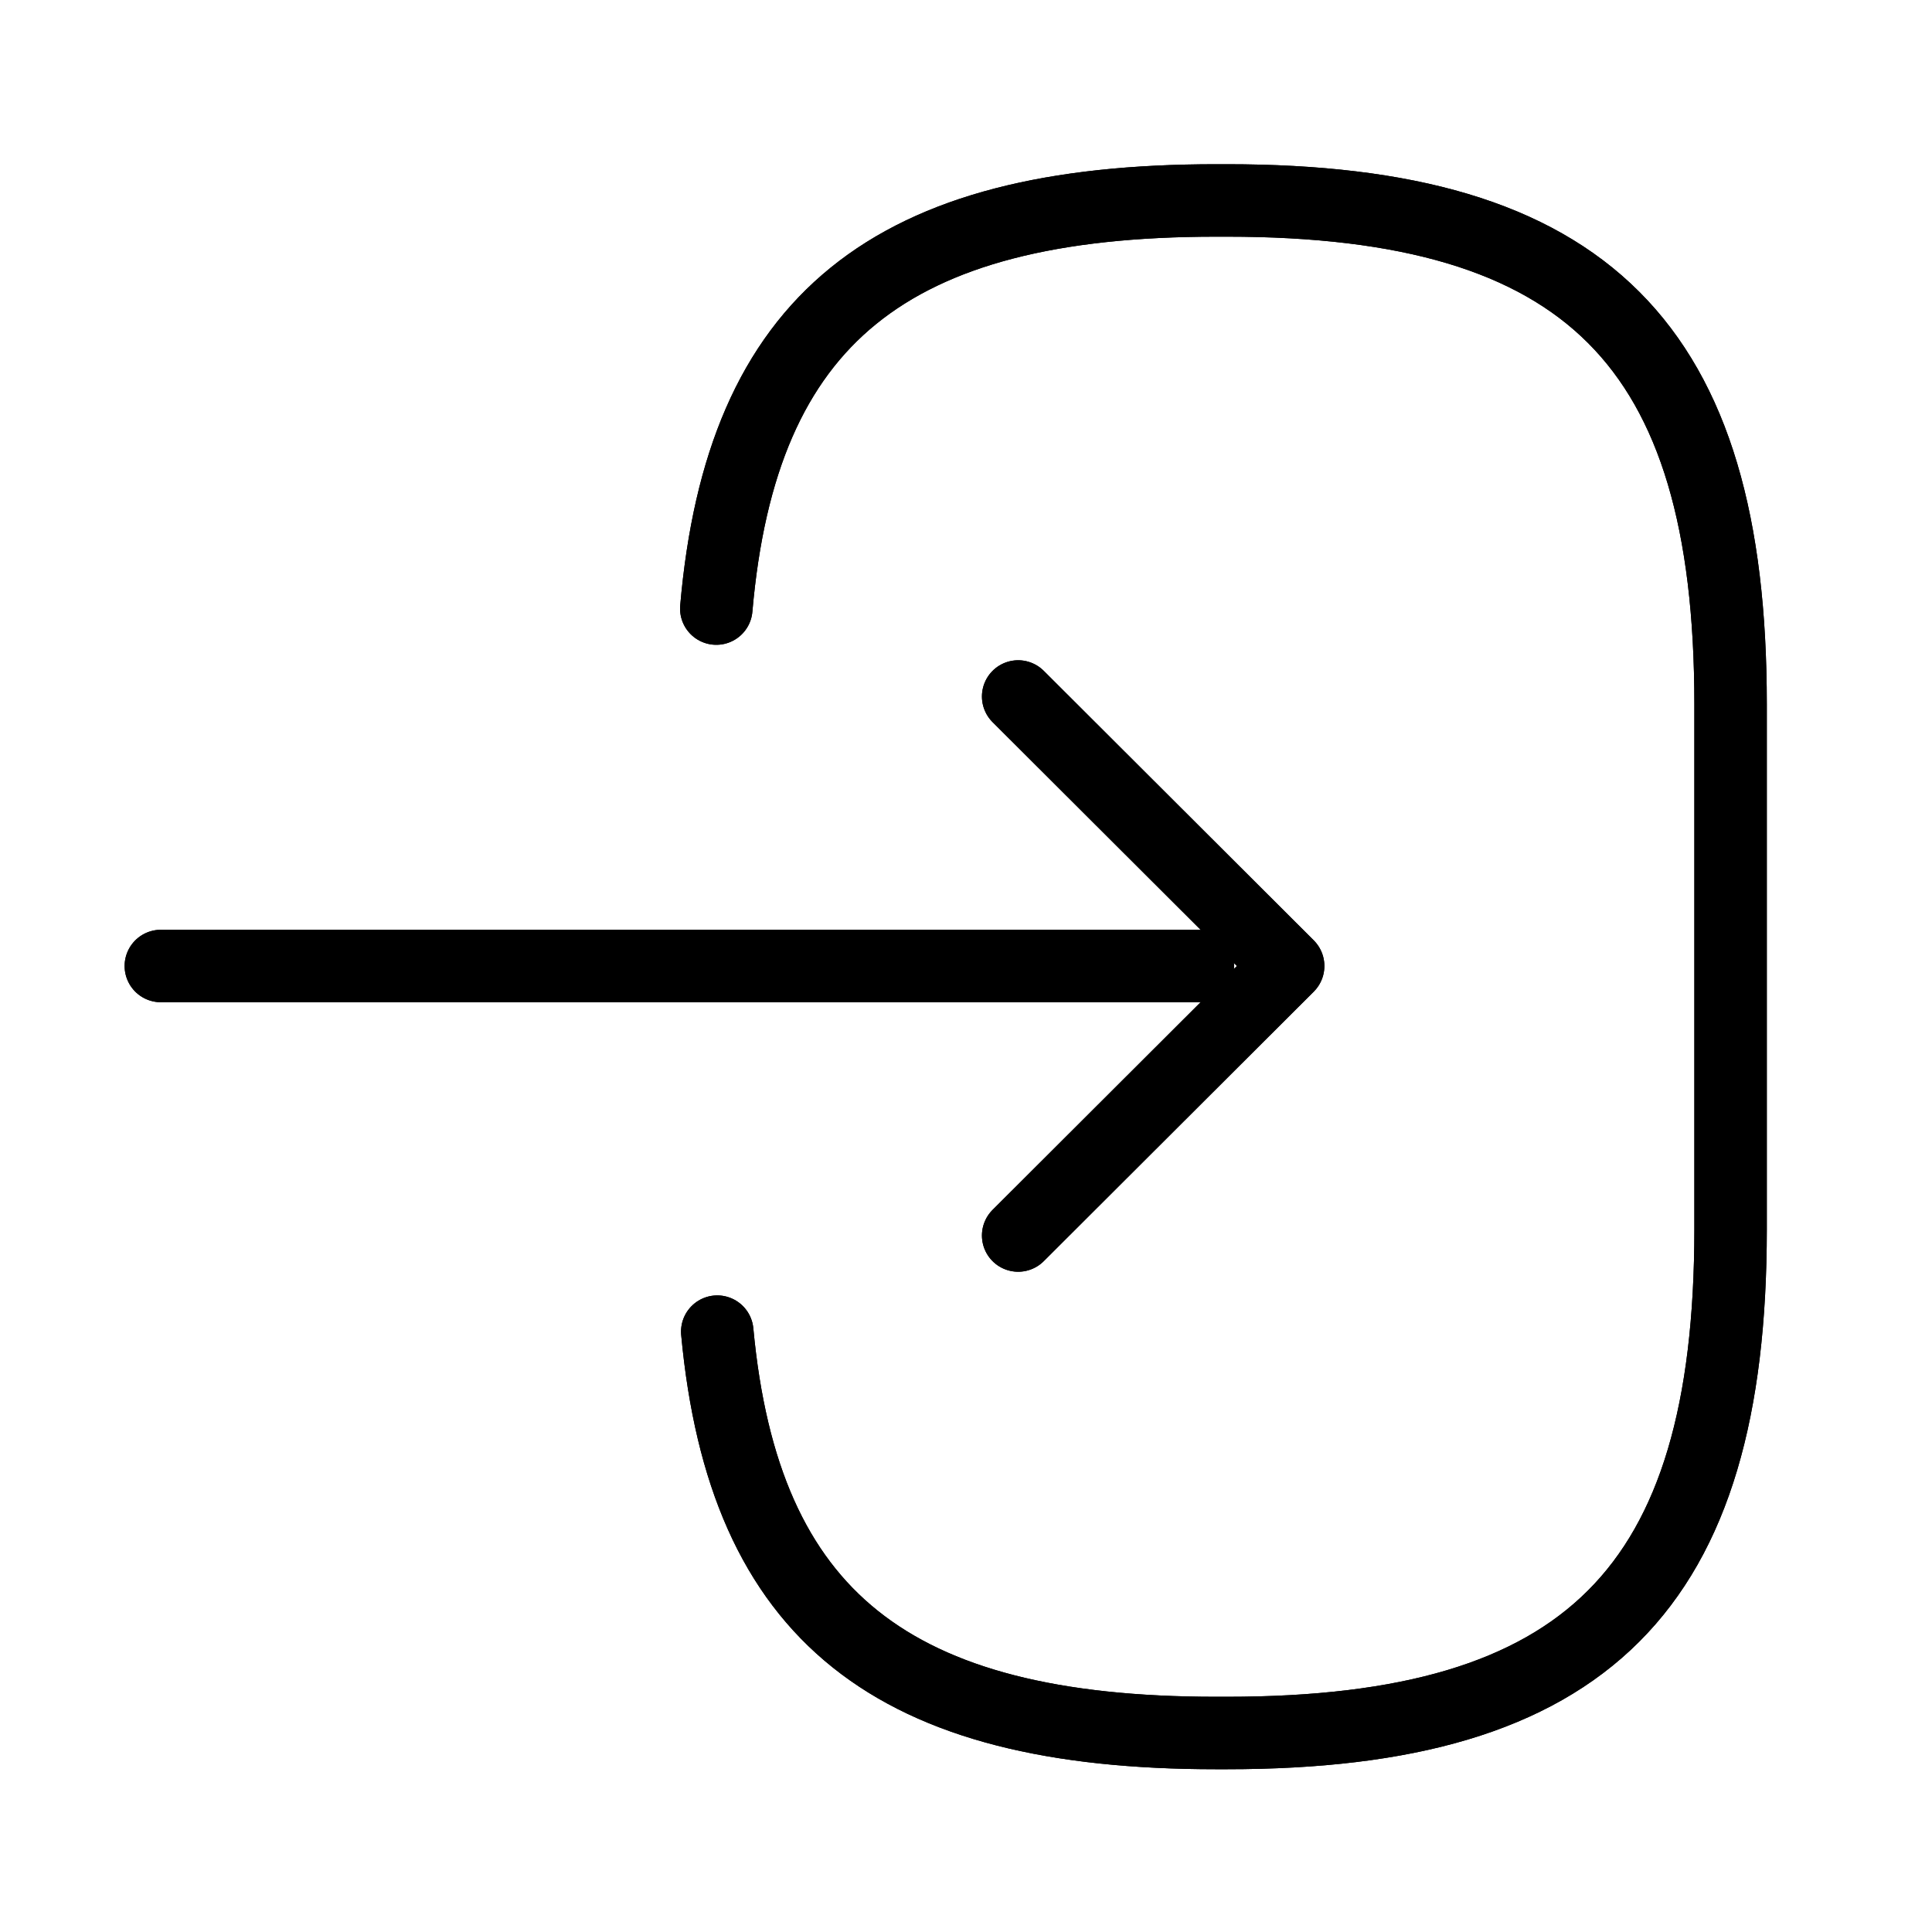
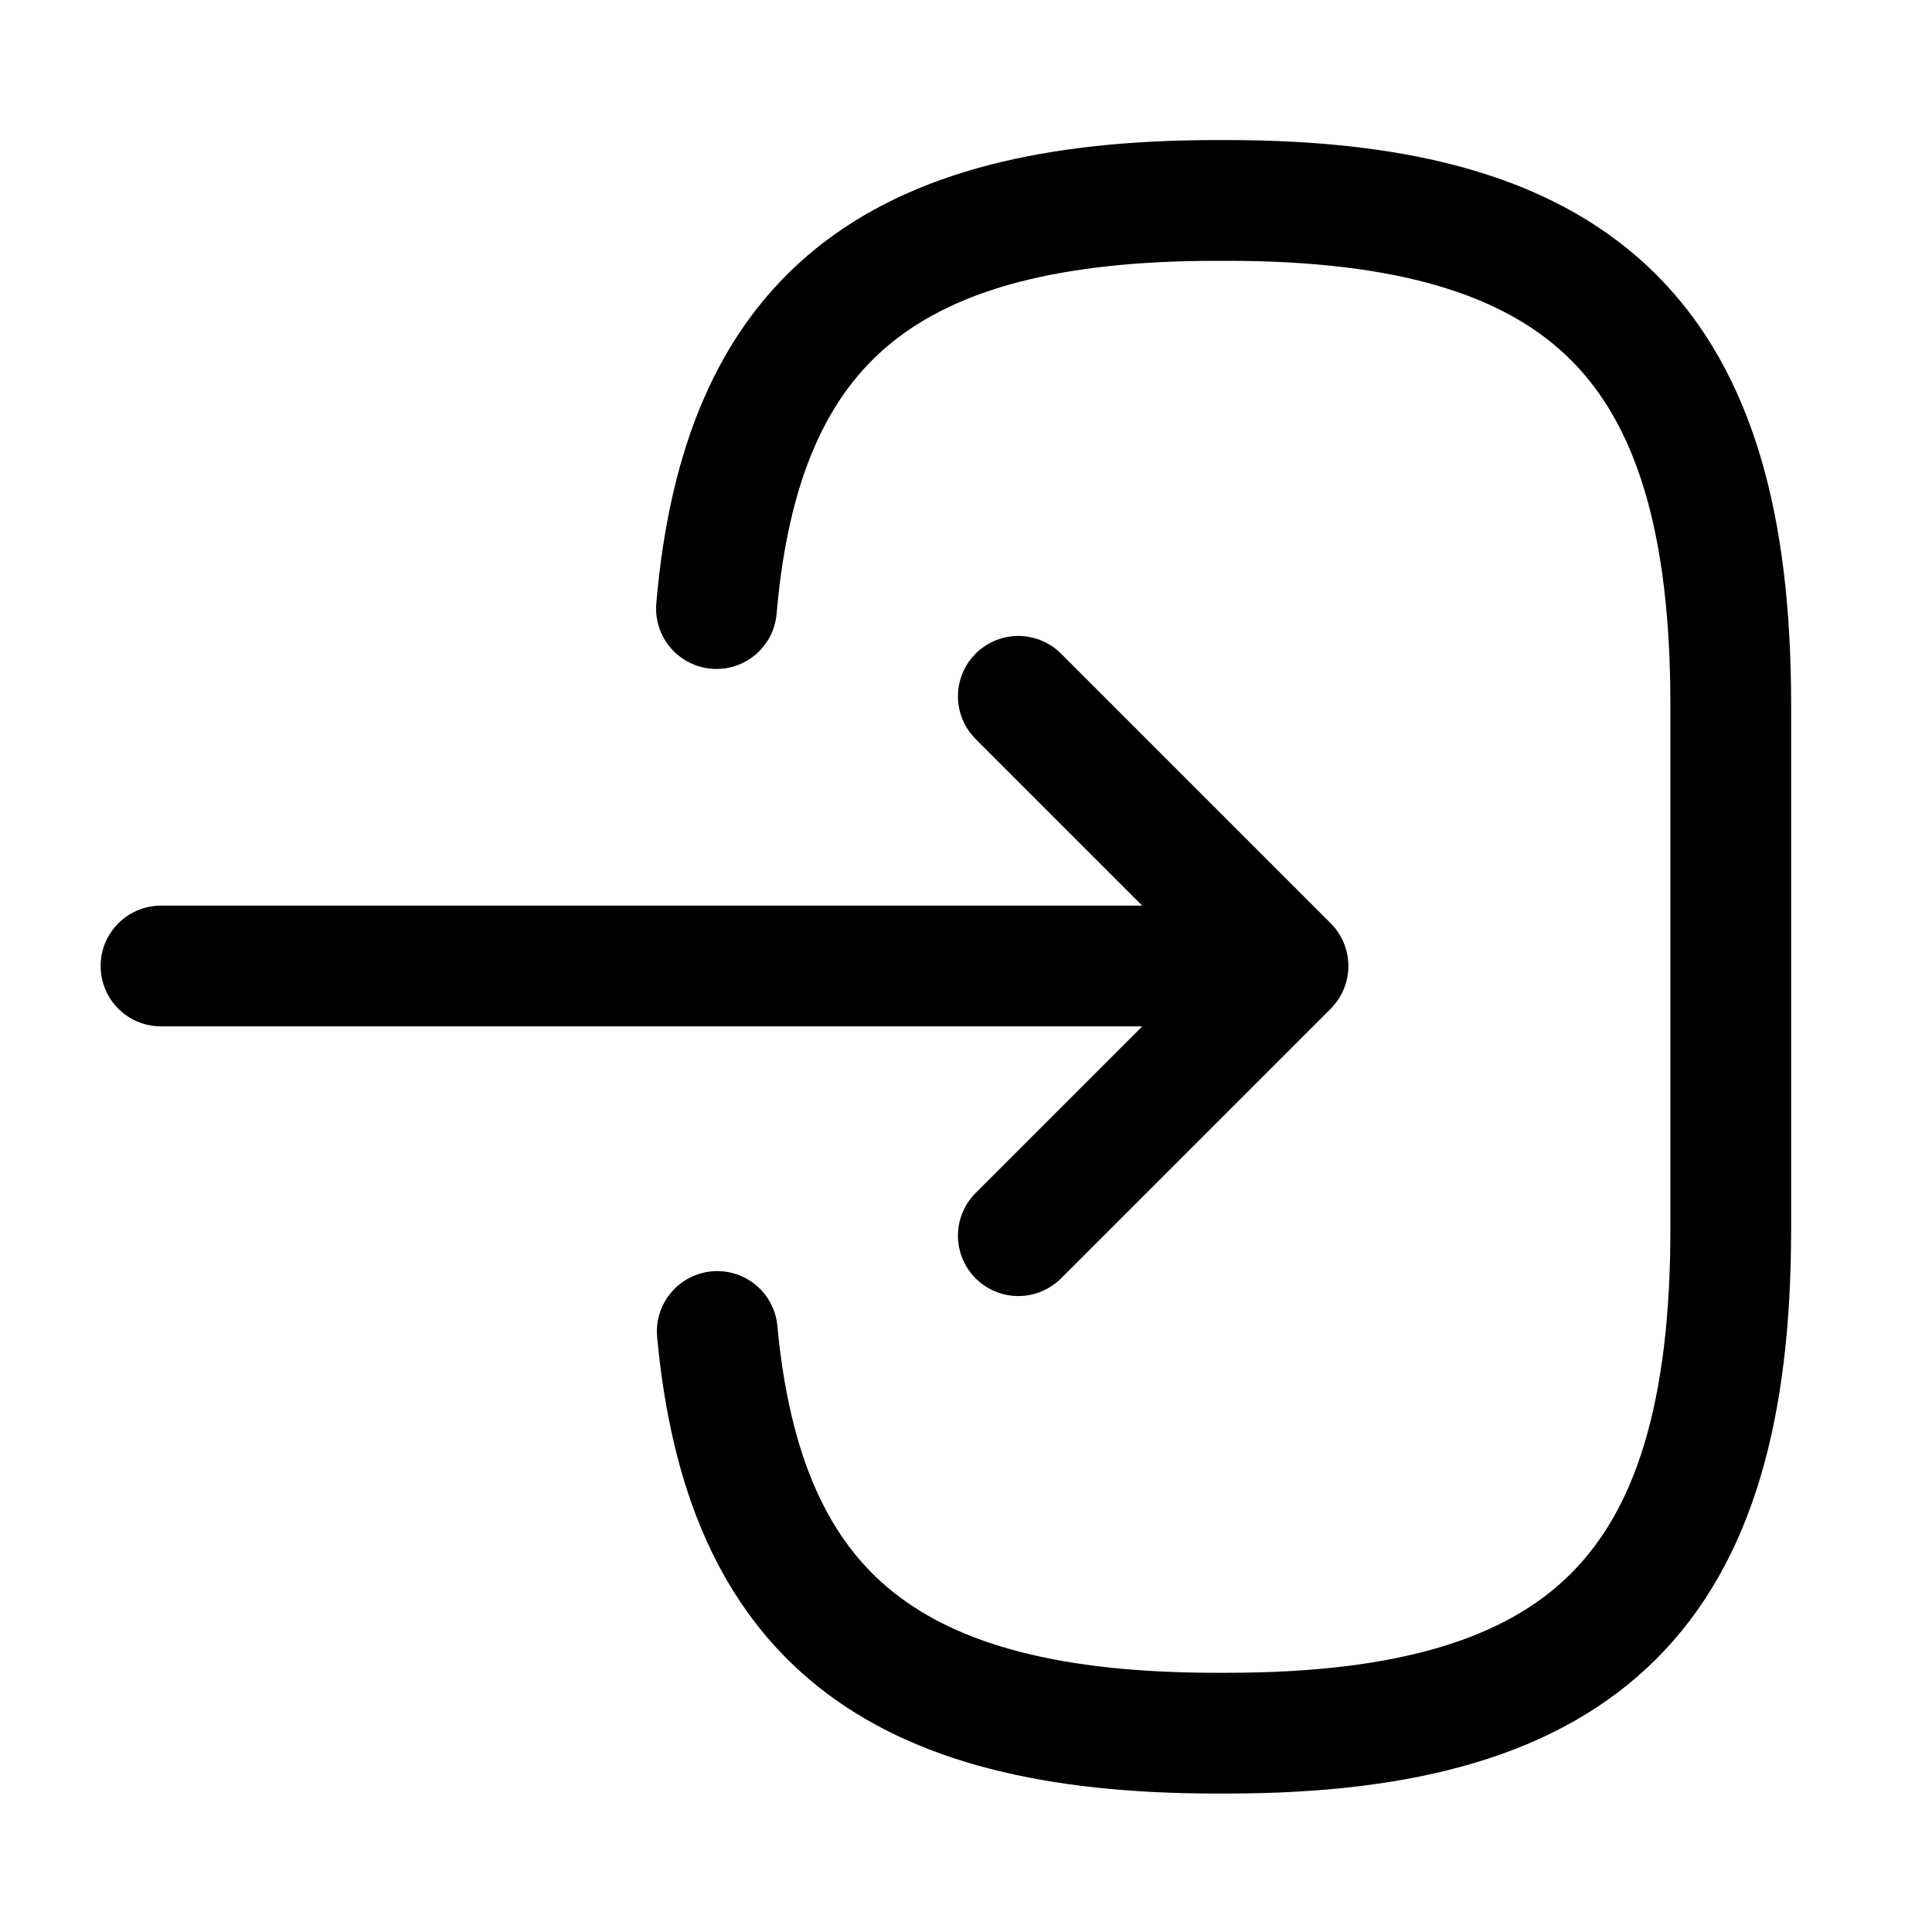
- <svg xmlns="http://www.w3.org/2000/svg" width="20" height="20" viewBox="0 0 40 40" fill="none">
-   <path d="M14.83 12.6c.52-6 3.6-8.45 10.35-8.45h.22c7.45 0 10.43 2.98 10.43 10.43v10.87c0 7.45-2.98 10.43-10.43 10.43h-.22c-6.7 0-9.78-2.41-10.33-8.31M3.33 20H24.8" stroke="currentcolor" stroke-linecap="round" stroke-linejoin="round" stroke-width="1.5" />
-   <path d="M21.08 14.42 26.67 20l-5.59 5.58" stroke="currentcolor" stroke-linecap="round" stroke-linejoin="round" stroke-width="1.5" />
-   <path d="M14.83 12.6c.52-6 3.6-8.45 10.35-8.45h.22c7.45 0 10.43 2.98 10.43 10.43v10.87c0 7.45-2.98 10.43-10.43 10.43h-.22c-6.7 0-9.78-2.41-10.33-8.31M3.33 20H24.8" stroke="currentcolor" stroke-linecap="round" stroke-linejoin="round" stroke-width="1.5" />
-   <path d="M21.08 14.42 26.67 20l-5.59 5.58" stroke="currentcolor" stroke-linecap="round" stroke-linejoin="round" stroke-width="1.5" />
+ <svg xmlns="http://www.w3.org/2000/svg" width="20" height="20" viewBox="0 0 24 24" fill="none">
+   <path d="M8.9 7.56c.31-3.6 2.16-5.07 6.21-5.07h.13c4.47 0 6.26 1.79 6.26 6.26v6.52c0 4.47-1.79 6.26-6.26 6.26h-.13c-4.02 0-5.87-1.45-6.2-4.99M2 12h12.88" stroke="currentcolor" stroke-linecap="round" stroke-linejoin="round" stroke-width="1.5" />
+   <path d="M12.65 8.65 16 12l-3.35 3.35" stroke="currentcolor" stroke-linecap="round" stroke-linejoin="round" stroke-width="1.5" />
</svg>
